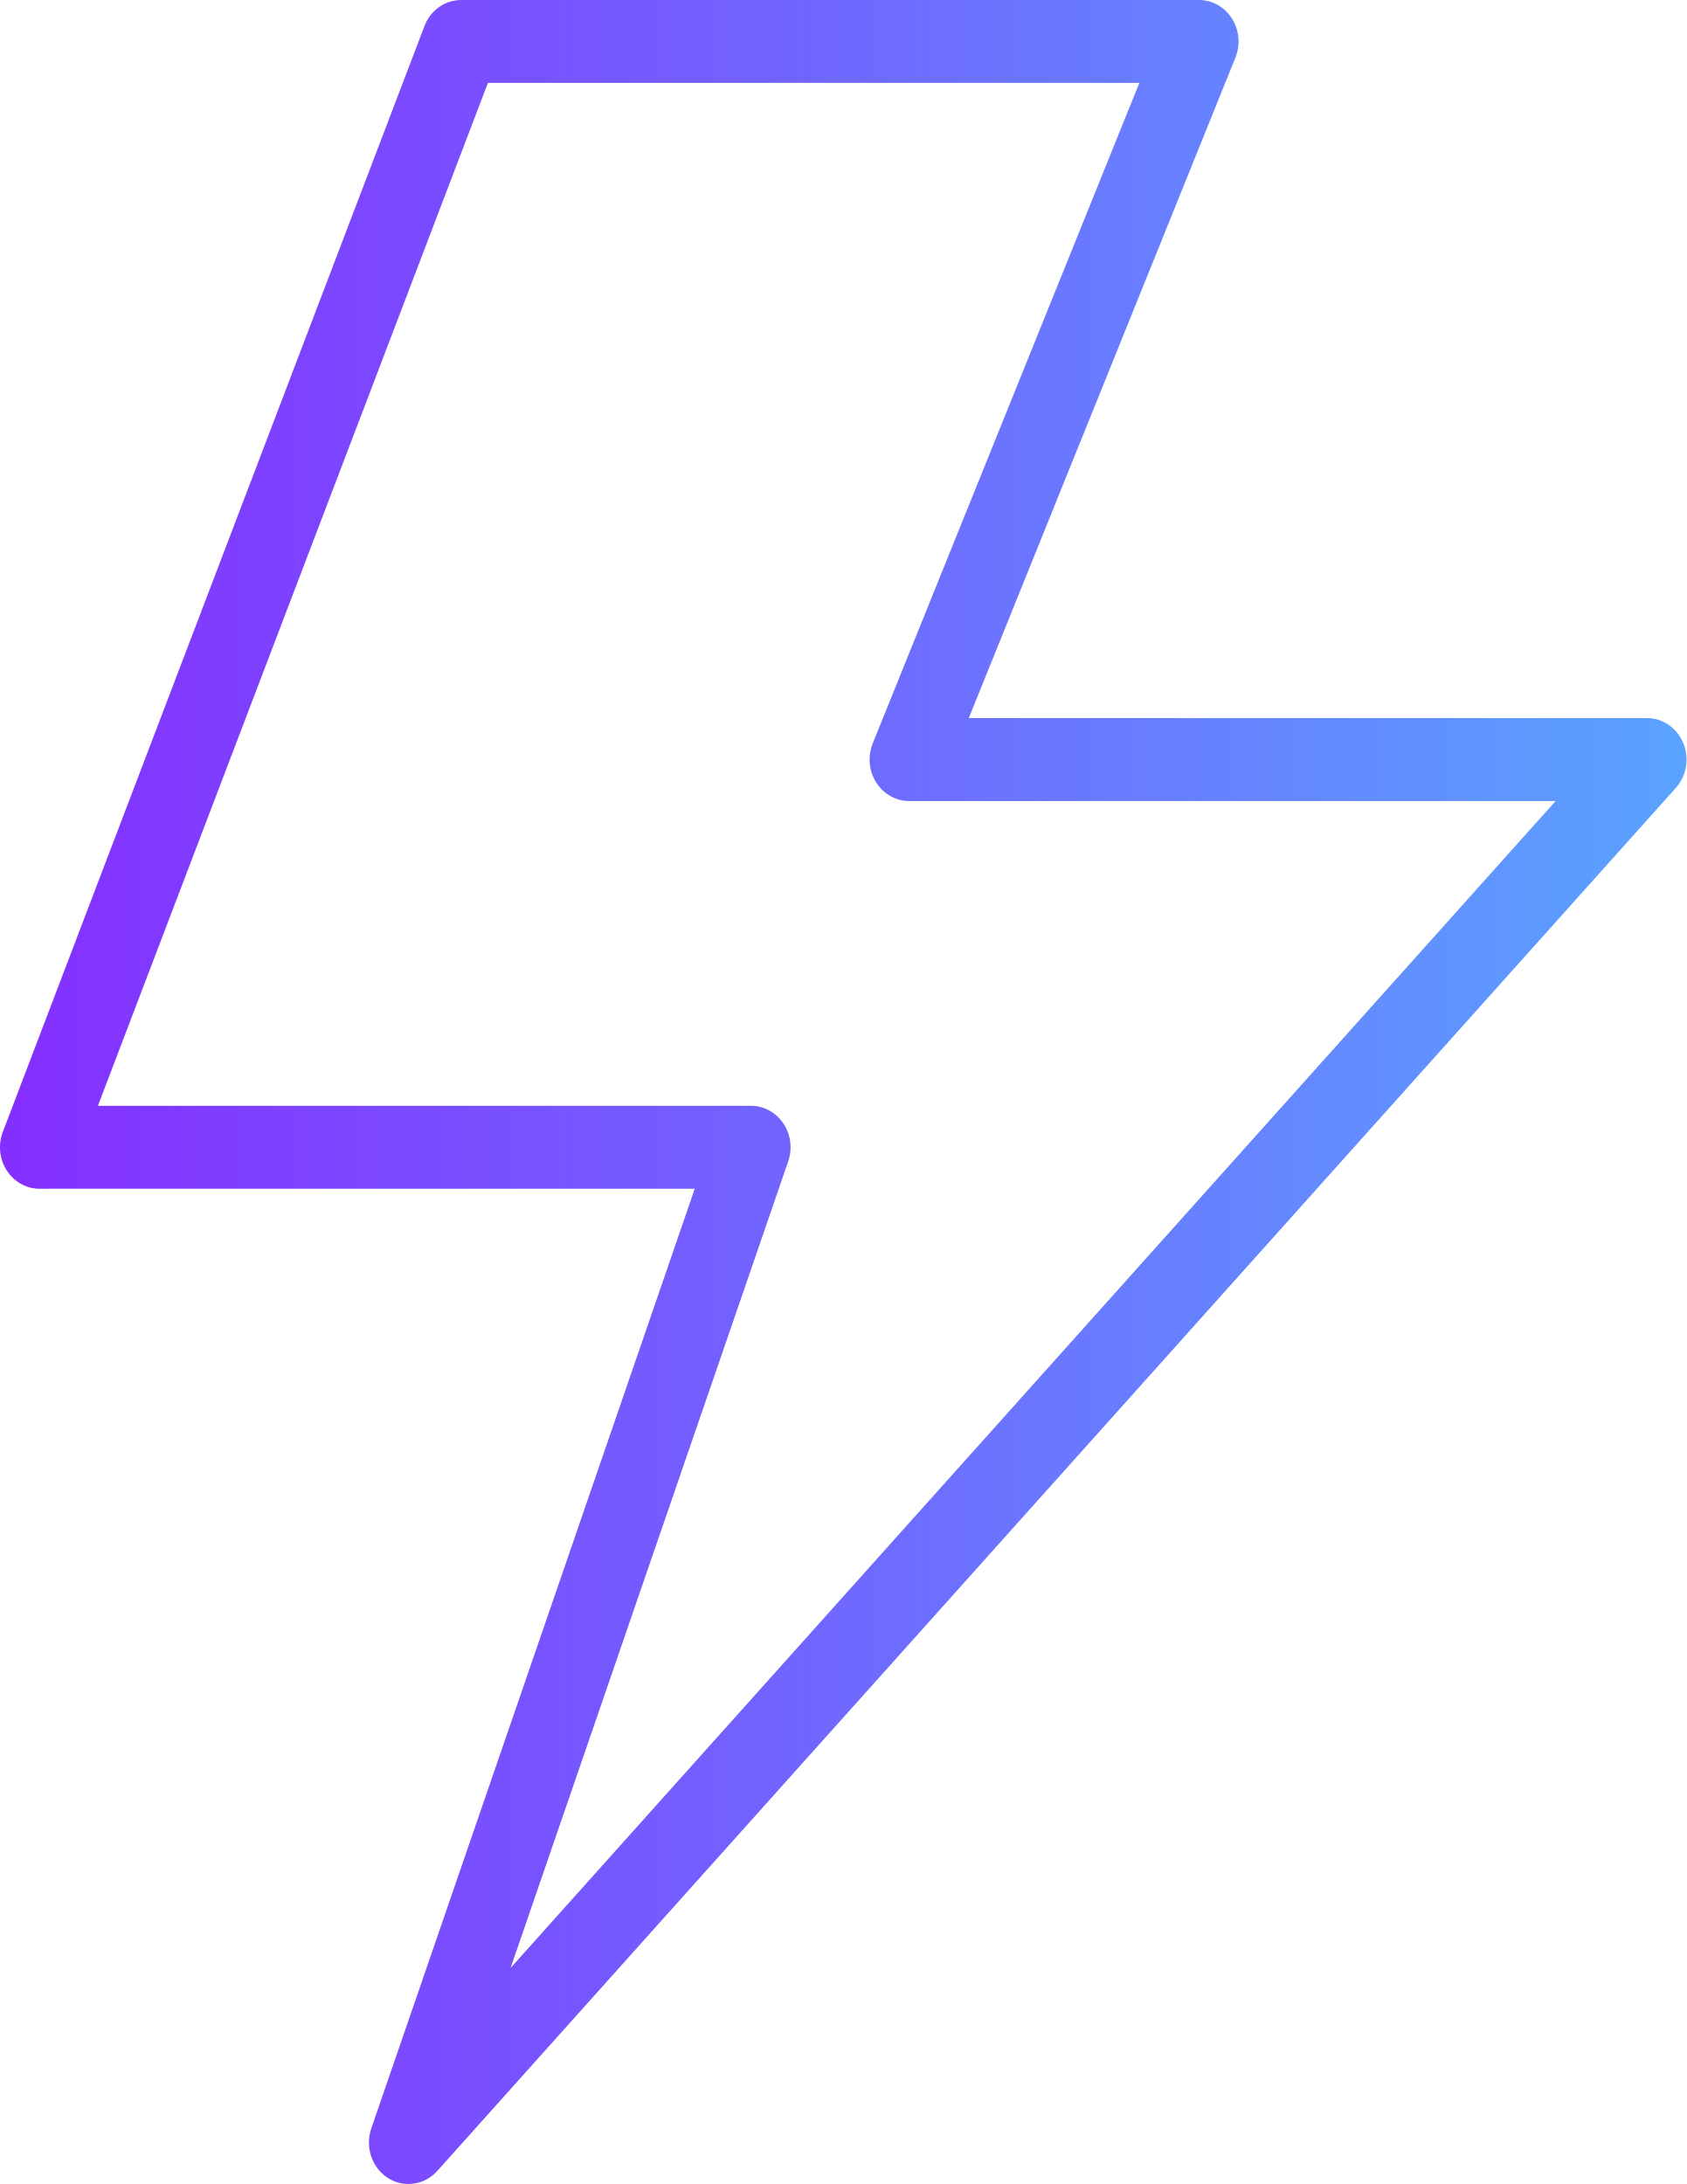
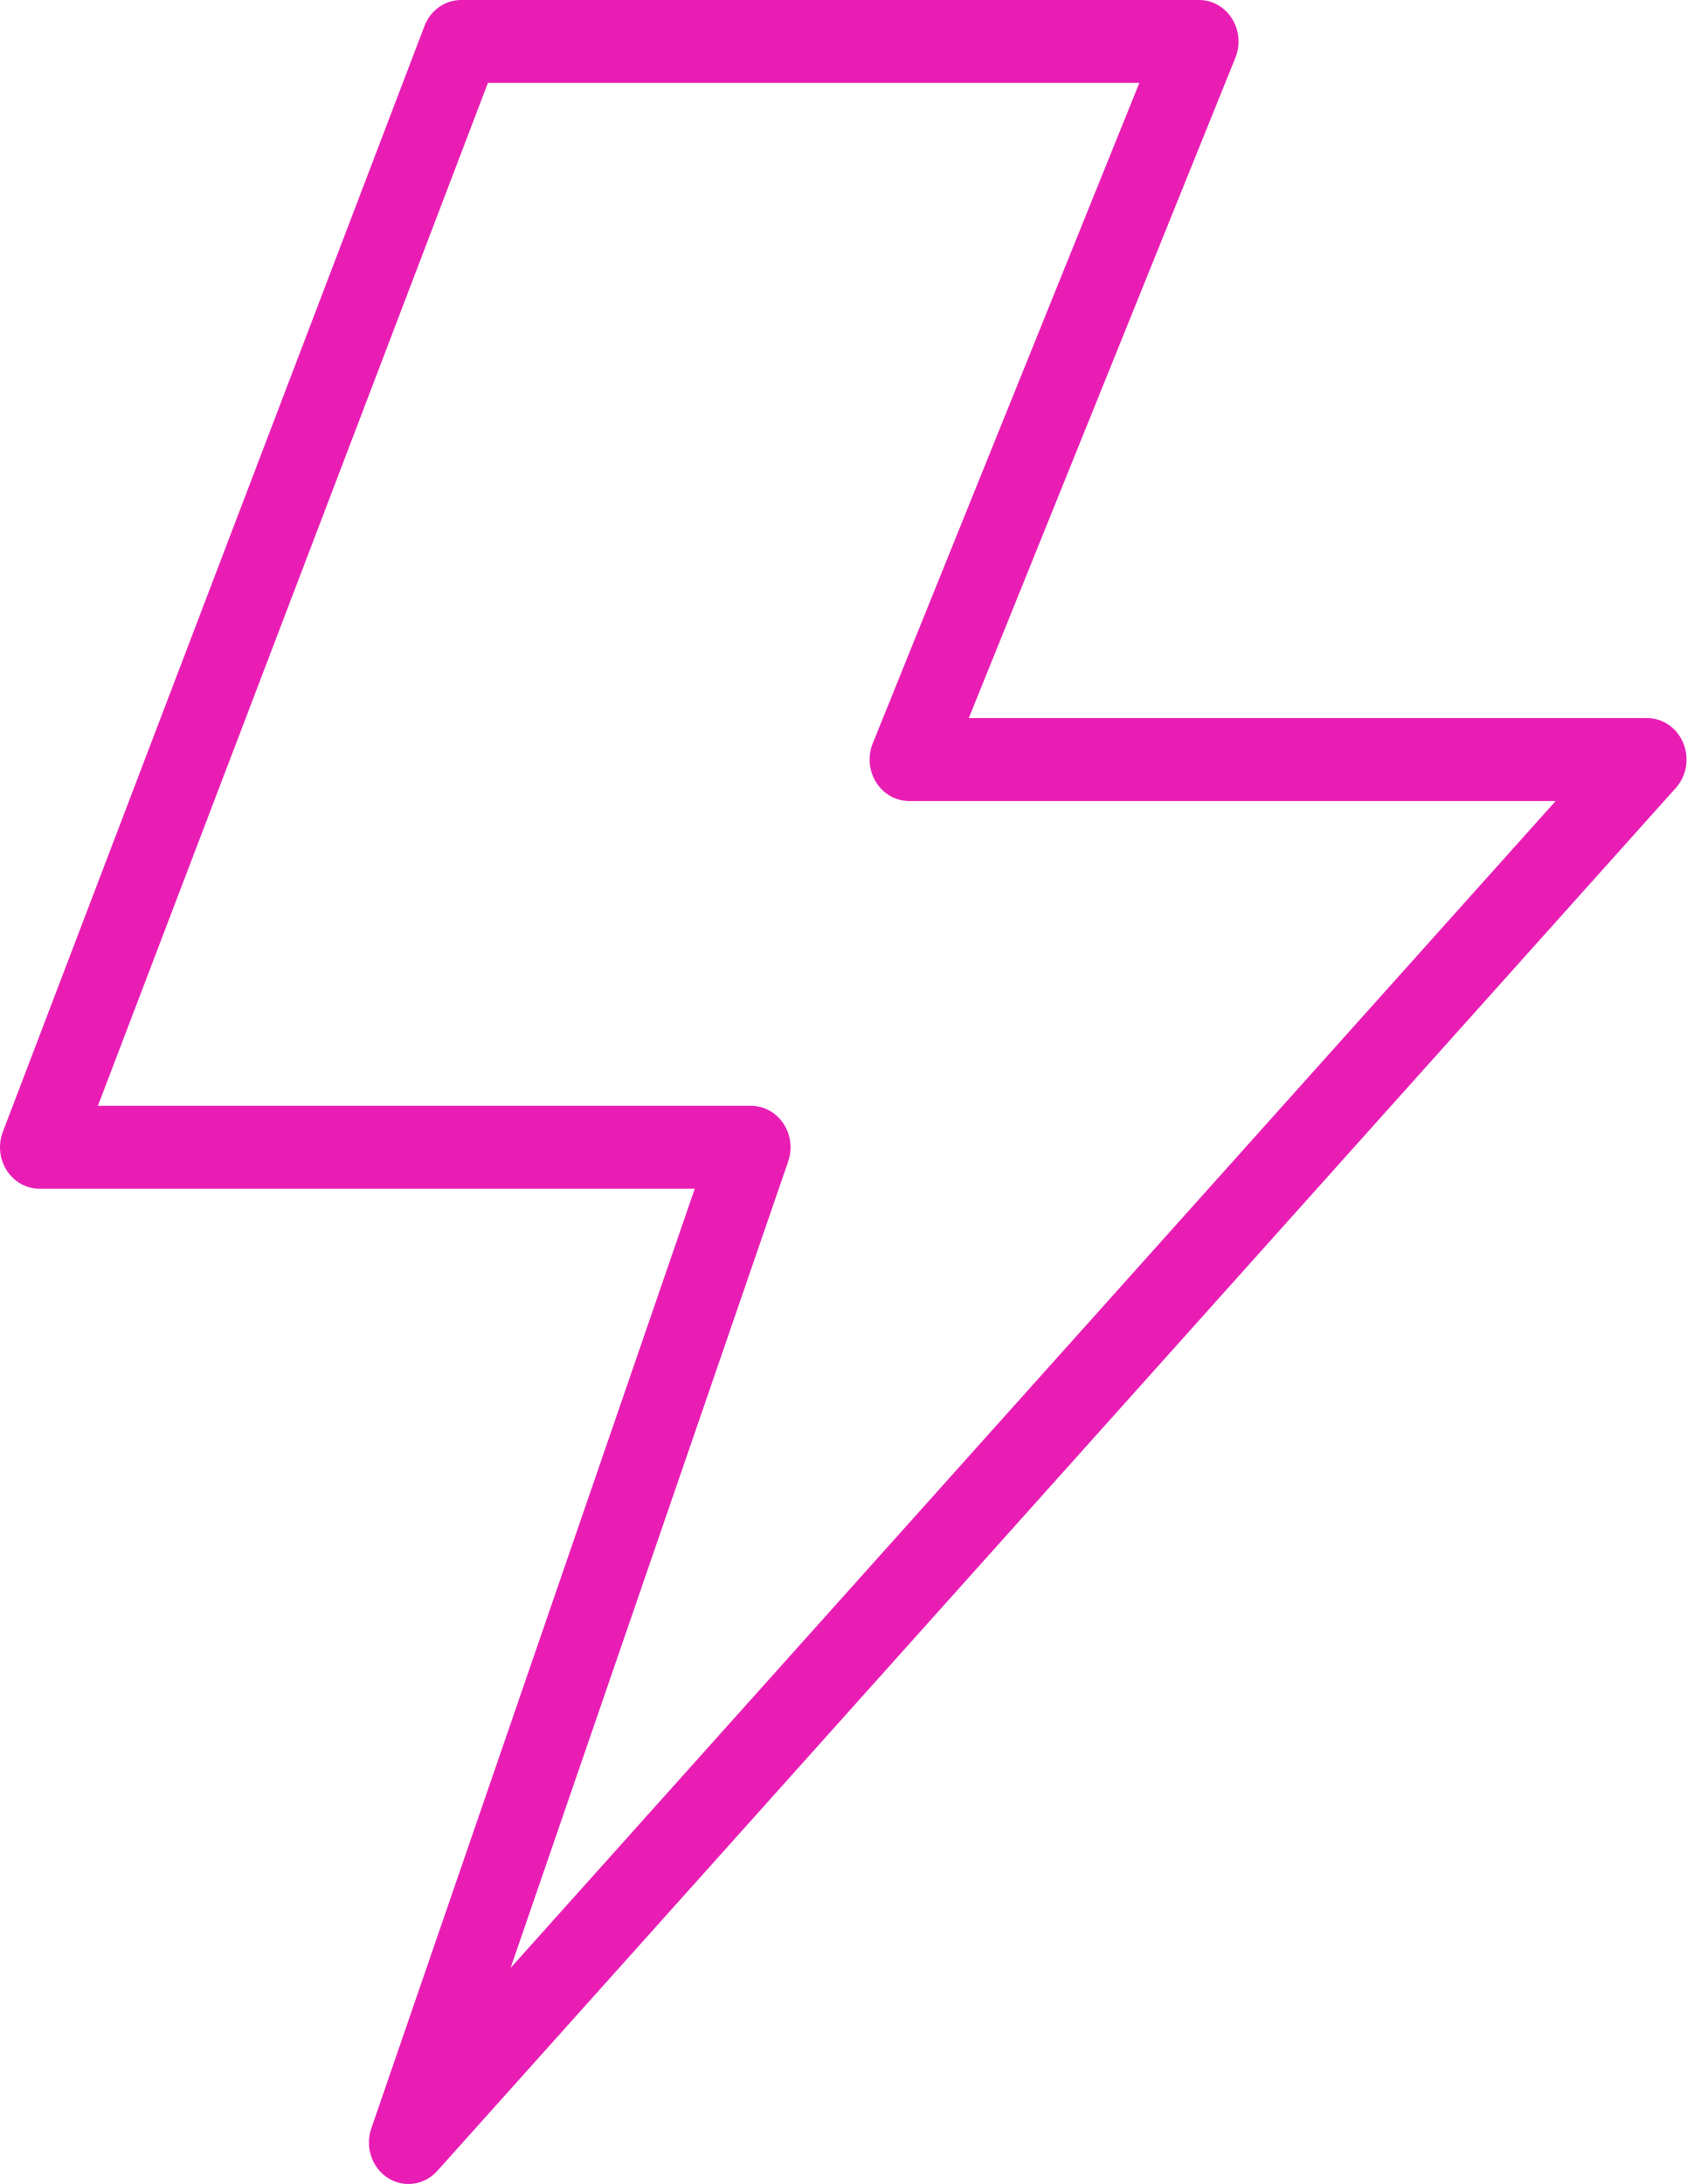
<svg xmlns="http://www.w3.org/2000/svg" version="1.1" id="Layer_1" x="0px" y="0px" width="308.875px" height="400px" viewBox="0 0 308.875 400" enable-background="new 0 0 308.875 400" xml:space="preserve">
-   <linearGradient id="SVGID_1_" gradientUnits="userSpaceOnUse" x1="0" y1="200" x2="308.875" y2="200">
-     <stop offset="0" style="stop-color:#852EFF" />
-     <stop offset="1" style="stop-color:#5AA3FF" />
-   </linearGradient>
-   <path fill="url(#SVGID_1_)" d="M74.803,400c-1.3,0-2.611-0.368-3.784-1.12c-2.924-1.885-4.187-5.666-3.021-9.051l59.238-172.109  H7.239c-2.402,0-4.647-1.251-5.995-3.338c-1.346-2.091-1.619-4.736-0.726-7.077L77.736,4.77C78.835,1.885,81.498,0,84.458,0H219.59  c2.427,0,4.695,1.272,6.035,3.401c1.341,2.113,1.579,4.809,0.632,7.154L177.43,131.514h124.205c2.886,0,5.498,1.8,6.643,4.584  c1.148,2.776,0.61,6.004-1.367,8.214L80.082,397.609C78.672,399.18,76.747,400,74.803,400z M17.93,202.531h119.615  c2.359,0,4.57,1.209,5.924,3.232c1.355,2.02,1.686,4.614,0.884,6.942L93.509,360.431l191.392-213.723H166.503  c-2.427,0-4.695-1.28-6.036-3.402c-1.34-2.125-1.579-4.812-0.631-7.157l48.827-120.968H89.359L17.93,202.531z" />
+   <path fill="#e91db4" d="M74.803,400c-1.3,0-2.611-0.368-3.784-1.12c-2.924-1.885-4.187-5.666-3.021-9.051l59.238-172.109  H7.239c-2.402,0-4.647-1.251-5.995-3.338c-1.346-2.091-1.619-4.736-0.726-7.077L77.736,4.77C78.835,1.885,81.498,0,84.458,0H219.59  c2.427,0,4.695,1.272,6.035,3.401c1.341,2.113,1.579,4.809,0.632,7.154L177.43,131.514h124.205c2.886,0,5.498,1.8,6.643,4.584  c1.148,2.776,0.61,6.004-1.367,8.214L80.082,397.609C78.672,399.18,76.747,400,74.803,400z M17.93,202.531h119.615  c2.359,0,4.57,1.209,5.924,3.232c1.355,2.02,1.686,4.614,0.884,6.942L93.509,360.431l191.392-213.723H166.503  c-2.427,0-4.695-1.28-6.036-3.402c-1.34-2.125-1.579-4.812-0.631-7.157l48.827-120.968H89.359L17.93,202.531z" />
</svg>
